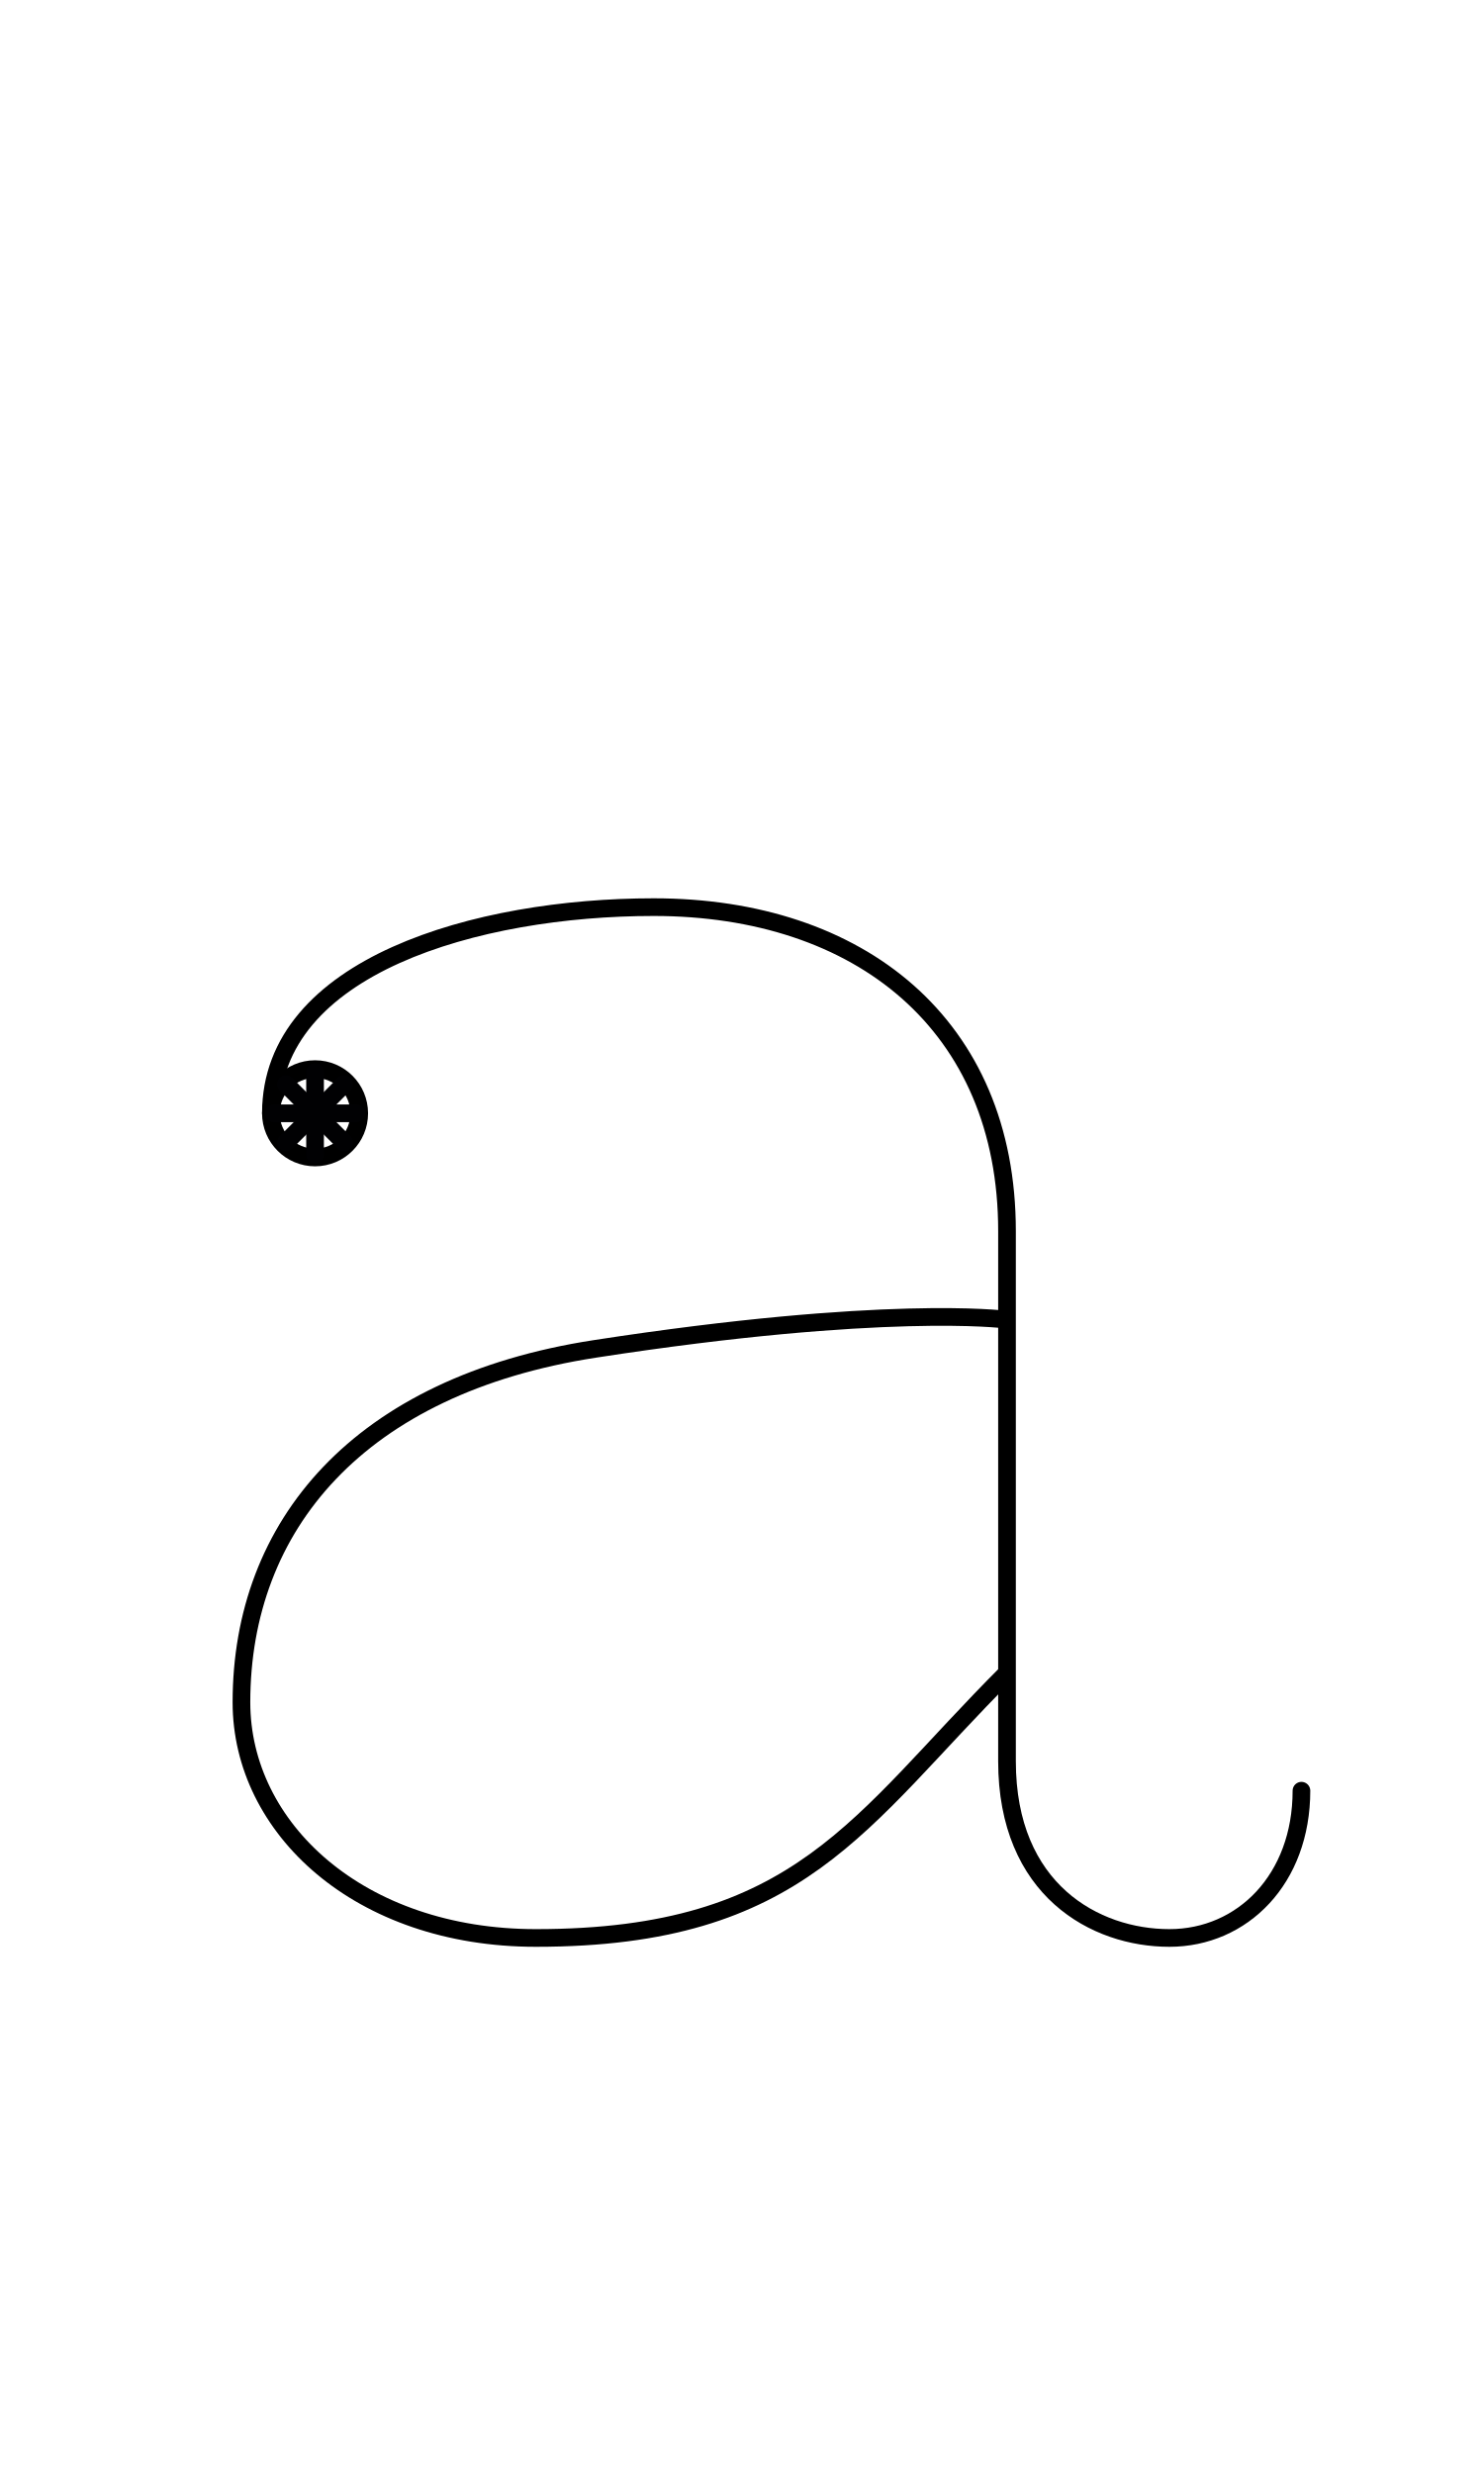
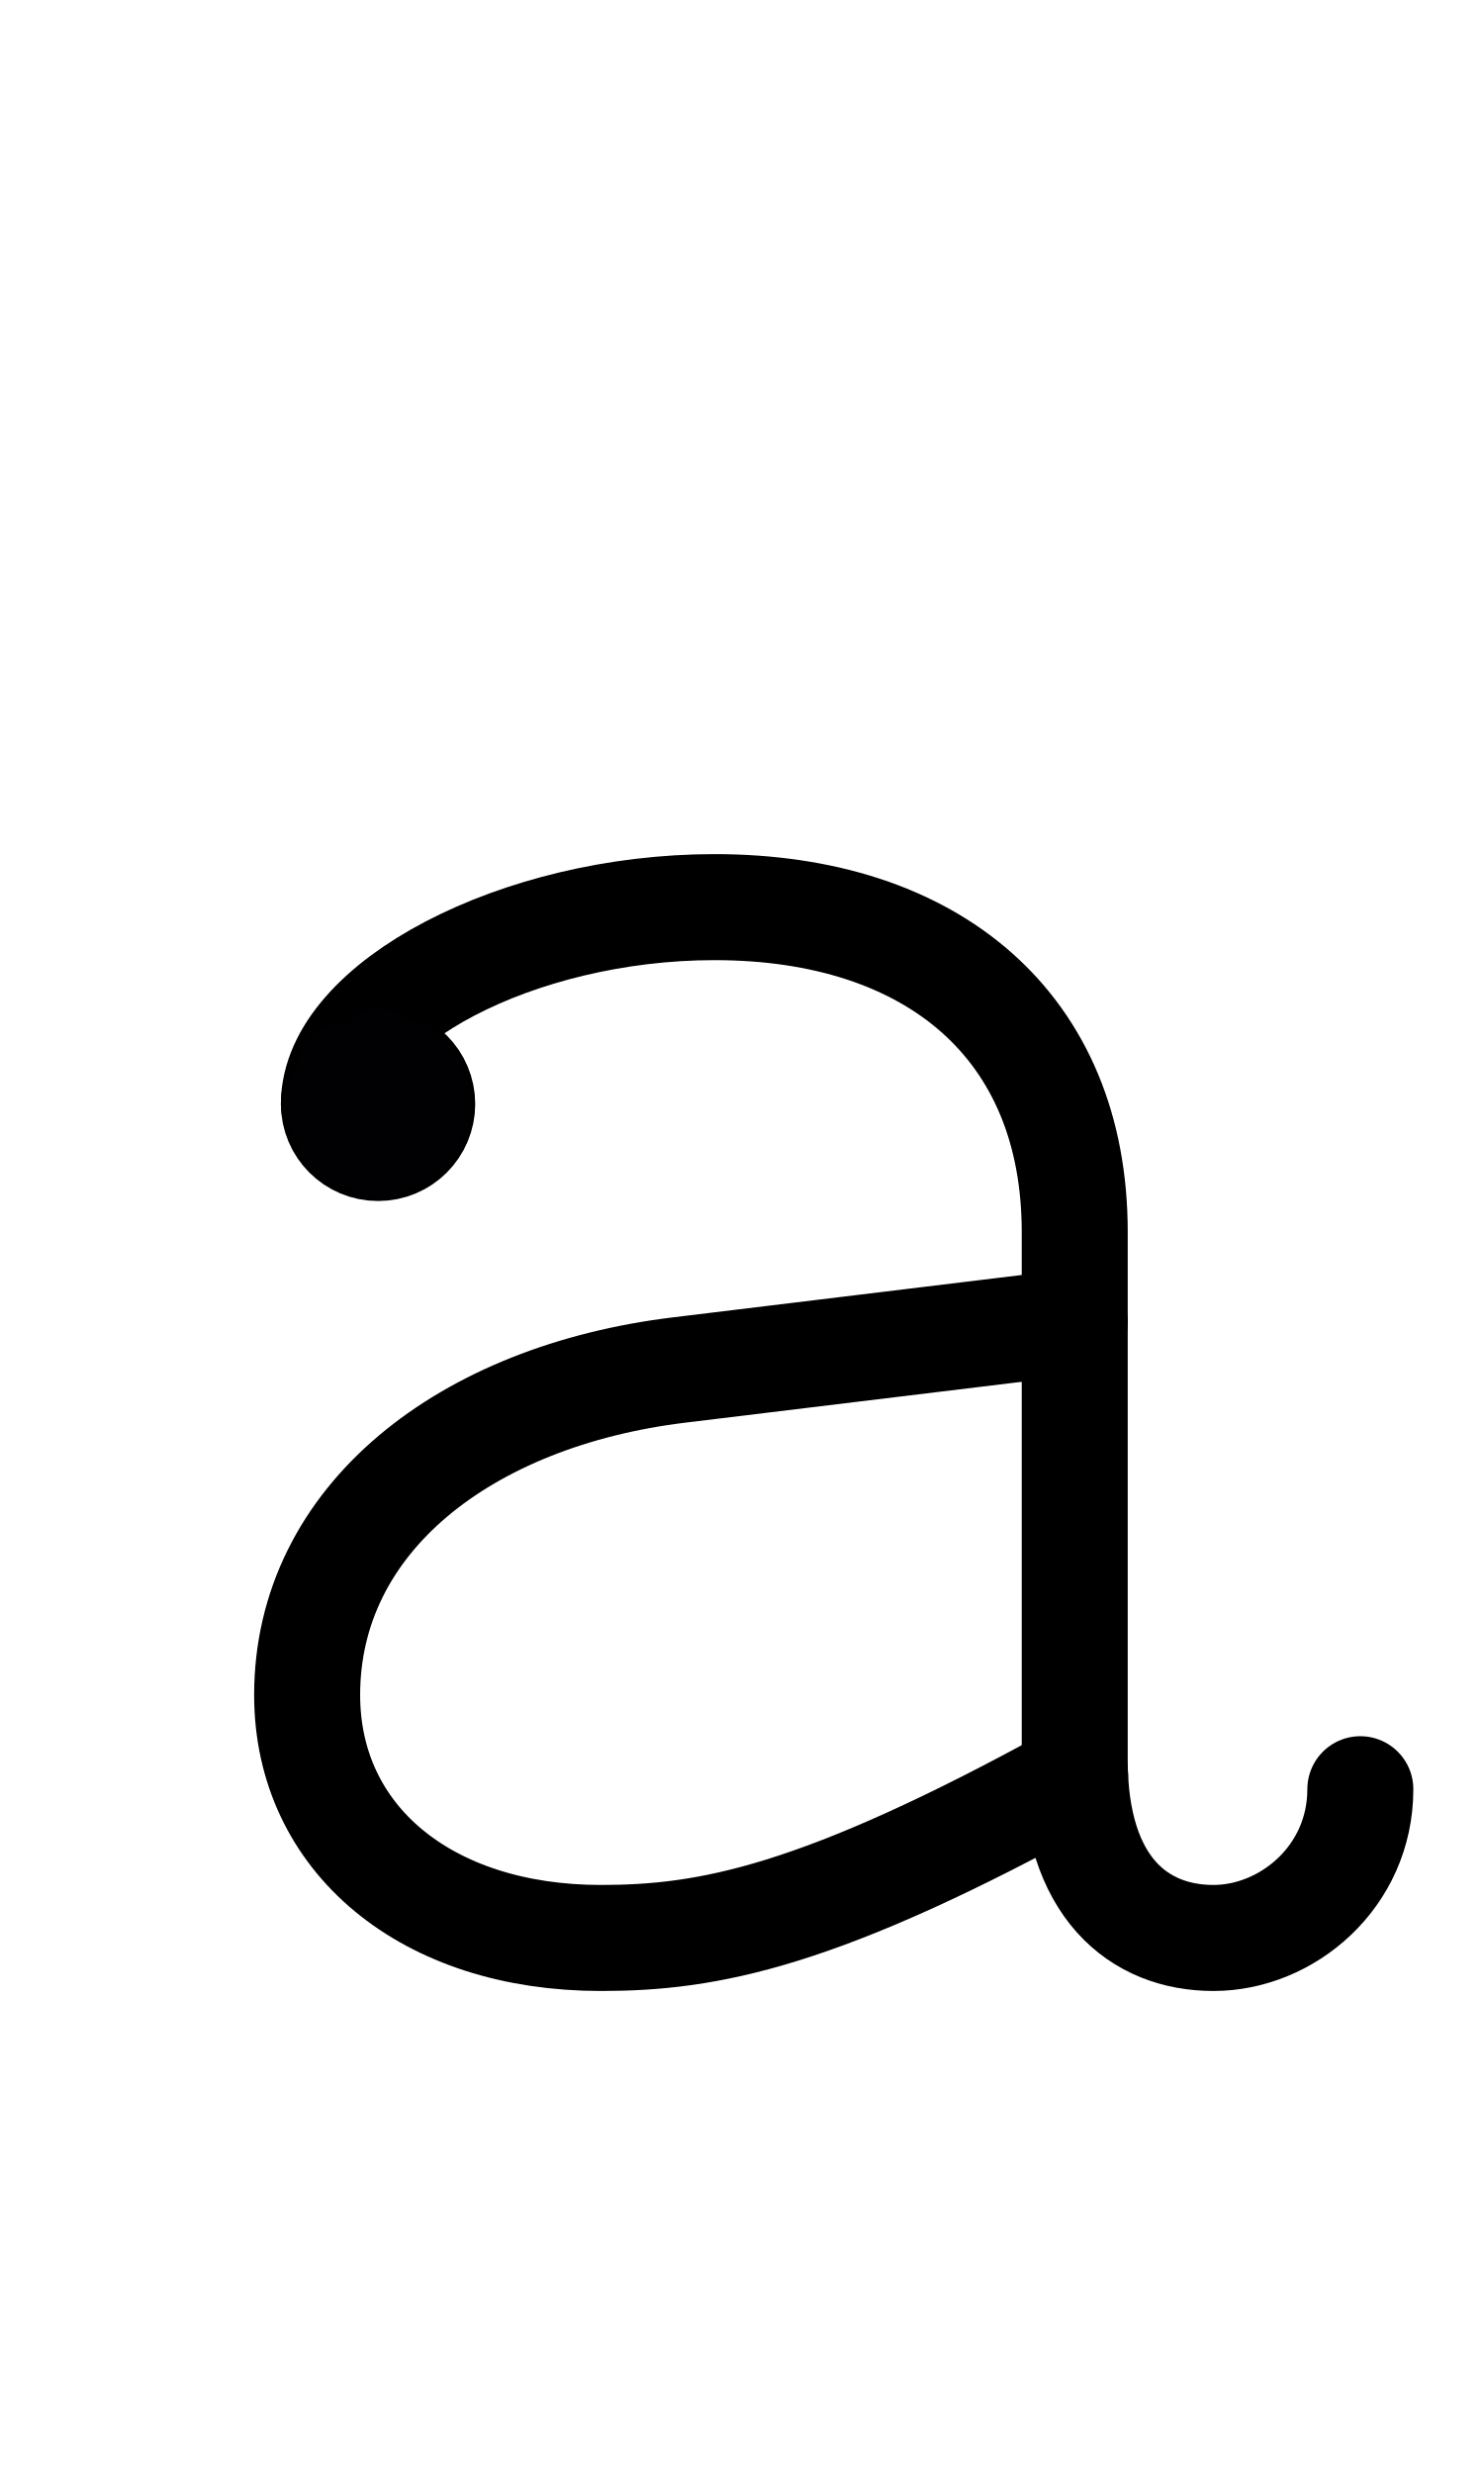
<svg xmlns="http://www.w3.org/2000/svg" width="1008" height="1680" viewBox="0 0 63 105" version="1.1" id="svg5" xml:space="preserve">
  <defs id="defs2" />
-   <g id="layer3" style="display:inline;opacity:0.5;stroke-width:3.6;stroke-dasharray:none" transform="matrix(0.8333333,0,0,0.8333333,-157.9762,-173.0963)" />
+   <g id="layer3" style="display:inline;opacity:1;stroke-width:3.6;stroke-dasharray:none" transform="matrix(0.8333333,0,0,0.8333333,-157.9762,-173.0963)" />
  <g id="layer2" style="display:inline" />
  <g id="layer1" style="display:inline">
-     <circle style="display:inline;fill:none;fill-opacity:1;stroke:#000000;stroke-width:0.75;stroke-linecap:round;stroke-linejoin:round;stroke-opacity:1;stroke-dasharray:none" id="path1573-2-01-1" cx="13.375" cy="47.25" r="1.875" />
-     <path style="display:inline;fill:none;stroke:#000000;stroke-width:0.75;stroke-linecap:round;stroke-linejoin:round;stroke-dasharray:none" d="m 55.25,76 c 0,3.75 -2.5,6.25 -5.607,6.25 C 46.5,82.25 42.75,80.22 42.75,74.75 V 52.25 C 42.75,43.5 36.5,38.5 27.75,38.5 20.25,38.5 11.5,41 11.5,47.25" id="path118" />
-     <path style="display:inline;fill:none;stroke:#000000;stroke-width:0.75;stroke-linecap:round;stroke-linejoin:round;stroke-dasharray:none" d="M 42.719,71.031 C 36.469,77.281 34,82.25 22.75,82.25 c -7.5,0 -12.5,-4.664 -12.5,-10 0,-7.5 4.975,-13.454 15,-15 C 37.57,55.349 42.625,56 42.625,56" id="path119" />
-     <path style="fill:none;stroke:#010103;stroke-width:0.75;stroke-linecap:round;stroke-linejoin:round;stroke-miterlimit:2.613" d="m 11.625,47.25 h 3.5" id="path8790" />
-     <path style="fill:none;stroke:#010103;stroke-width:0.75;stroke-linecap:round;stroke-linejoin:round;stroke-miterlimit:2.613" d="m 12.138,46.013 2.475,2.475" id="path8792" />
-     <path style="fill:none;stroke:#010103;stroke-width:0.75;stroke-linecap:round;stroke-linejoin:round;stroke-miterlimit:2.613" d="m 13.375,45.5 10e-7,3.5" id="path8794" />
-     <path style="fill:none;stroke:#010103;stroke-width:0.75;stroke-linecap:round;stroke-linejoin:round;stroke-miterlimit:2.613" d="M 14.612,46.013 12.138,48.487" id="path8796" />
+     <ellipse style="display:inline;fill:none;fill-opacity:1;stroke:#000000;stroke-width:4.5;stroke-linecap:round;stroke-linejoin:round;stroke-dasharray:none;stroke-opacity:1" id="path1573-2-01-1" cx="16.05" cy="46.856" rx="1.875" ry="1.867" />
+     <path style="display:inline;fill:none;stroke:#000000;stroke-width:4.5;stroke-linecap:round;stroke-linejoin:round;stroke-dasharray:none" d="M 57.75,75.937 C 57.75,79.672 54.625,82.25 51.518,82.25 48.375,82.25 45.625,80.14 45.625,74.692 V 52.283 C 45.625,43.568 39.612,38.5 30.332,38.5 c -8.384,0 -16.157,4.157 -16.157,8.357" id="path118" />
+     <path style="display:inline;fill:none;stroke:#000000;stroke-width:4.5;stroke-linecap:round;stroke-linejoin:round;stroke-dasharray:none" d="M 45.641,75.396 C 34.783,81.376 30.069,82.25 25.509,82.25 c -7.412,0 -12.47,-4.205 -12.47,-10.312 0,-7.47 6.694,-12.689 15.808,-13.795 L 45.625,56.106" id="path119" />
+     <path style="fill:none;stroke:#010103;stroke-width:4.5;stroke-linecap:round;stroke-linejoin:round;stroke-miterlimit:2.613;stroke-dasharray:none" d="m 14.3,46.856 h 3.5" id="path8790" />
+     <path style="fill:none;stroke:#010103;stroke-width:4.5;stroke-linecap:round;stroke-linejoin:round;stroke-miterlimit:2.613;stroke-dasharray:none" d="m 14.812,45.623 2.475,2.465" id="path8792" />
+     <path style="fill:none;stroke:#010103;stroke-width:4.5;stroke-linecap:round;stroke-linejoin:round;stroke-miterlimit:2.613;stroke-dasharray:none" d="m 16.05,45.113 10e-7,3.486" id="path8794" />
+     <path style="fill:none;stroke:#010103;stroke-width:4.5;stroke-linecap:round;stroke-linejoin:round;stroke-miterlimit:2.613;stroke-dasharray:none" d="m 17.287,45.623 -2.475,2.465" id="path8796" />
  </g>
</svg>
